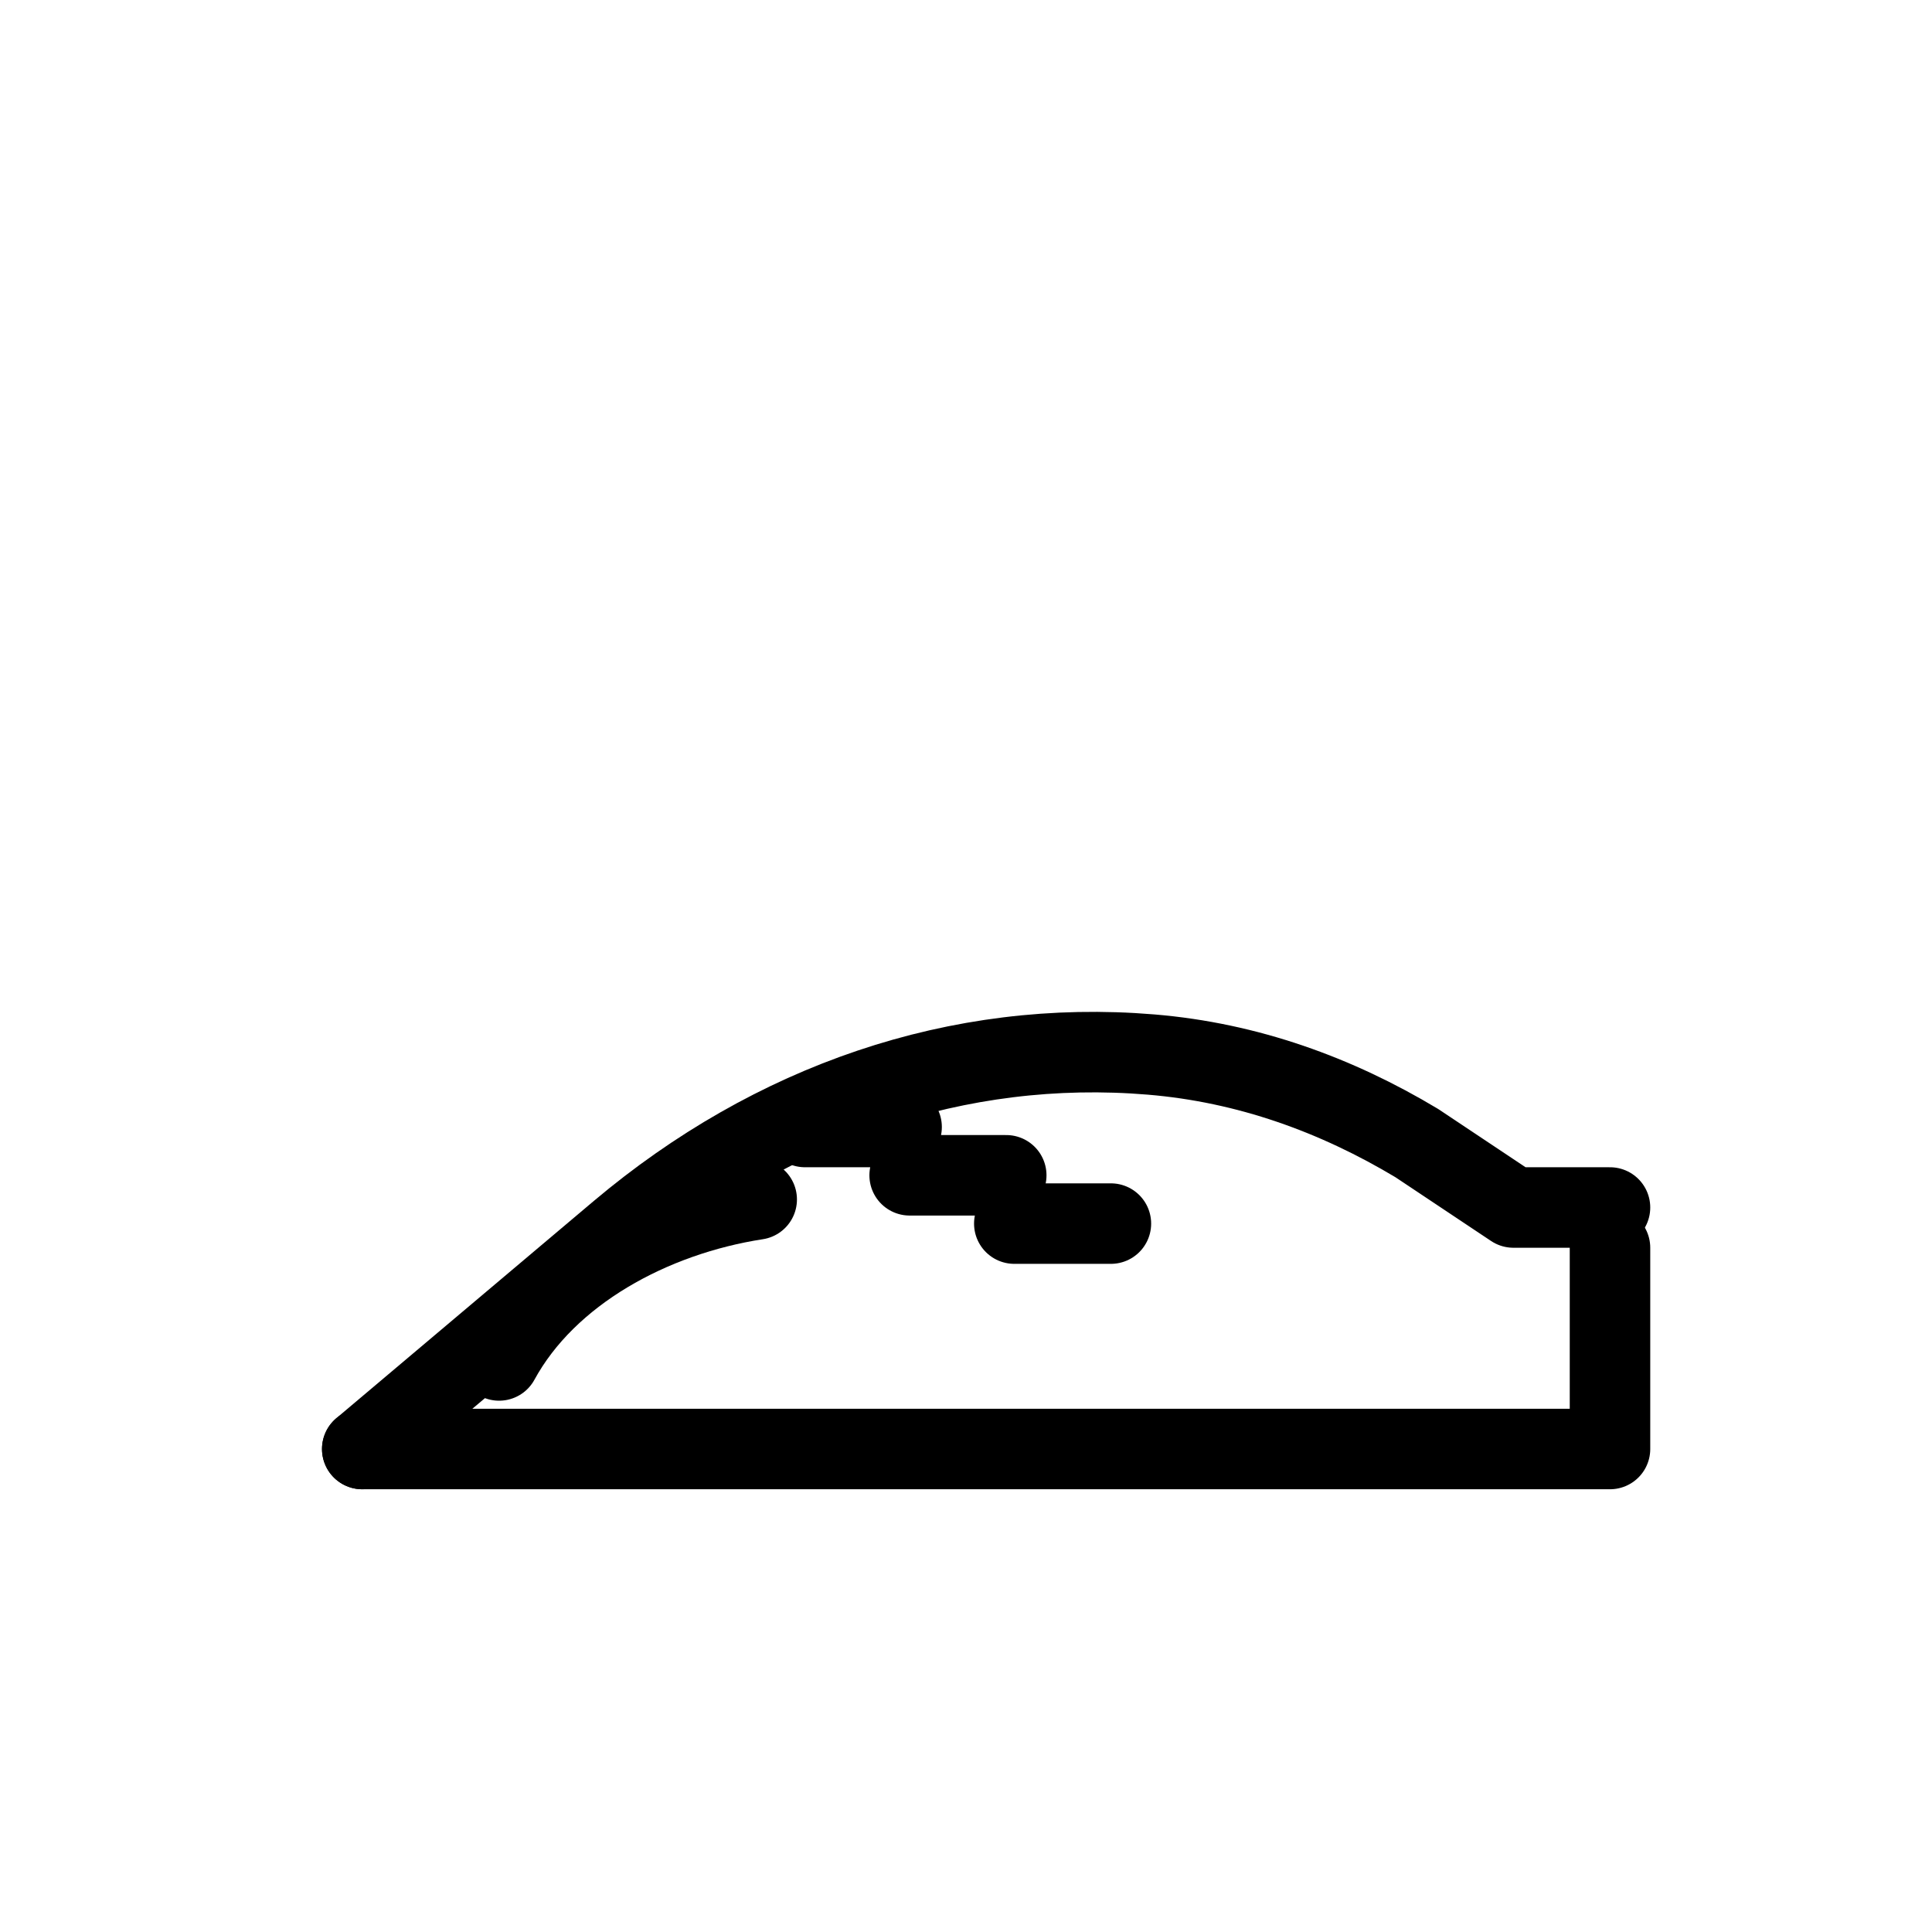
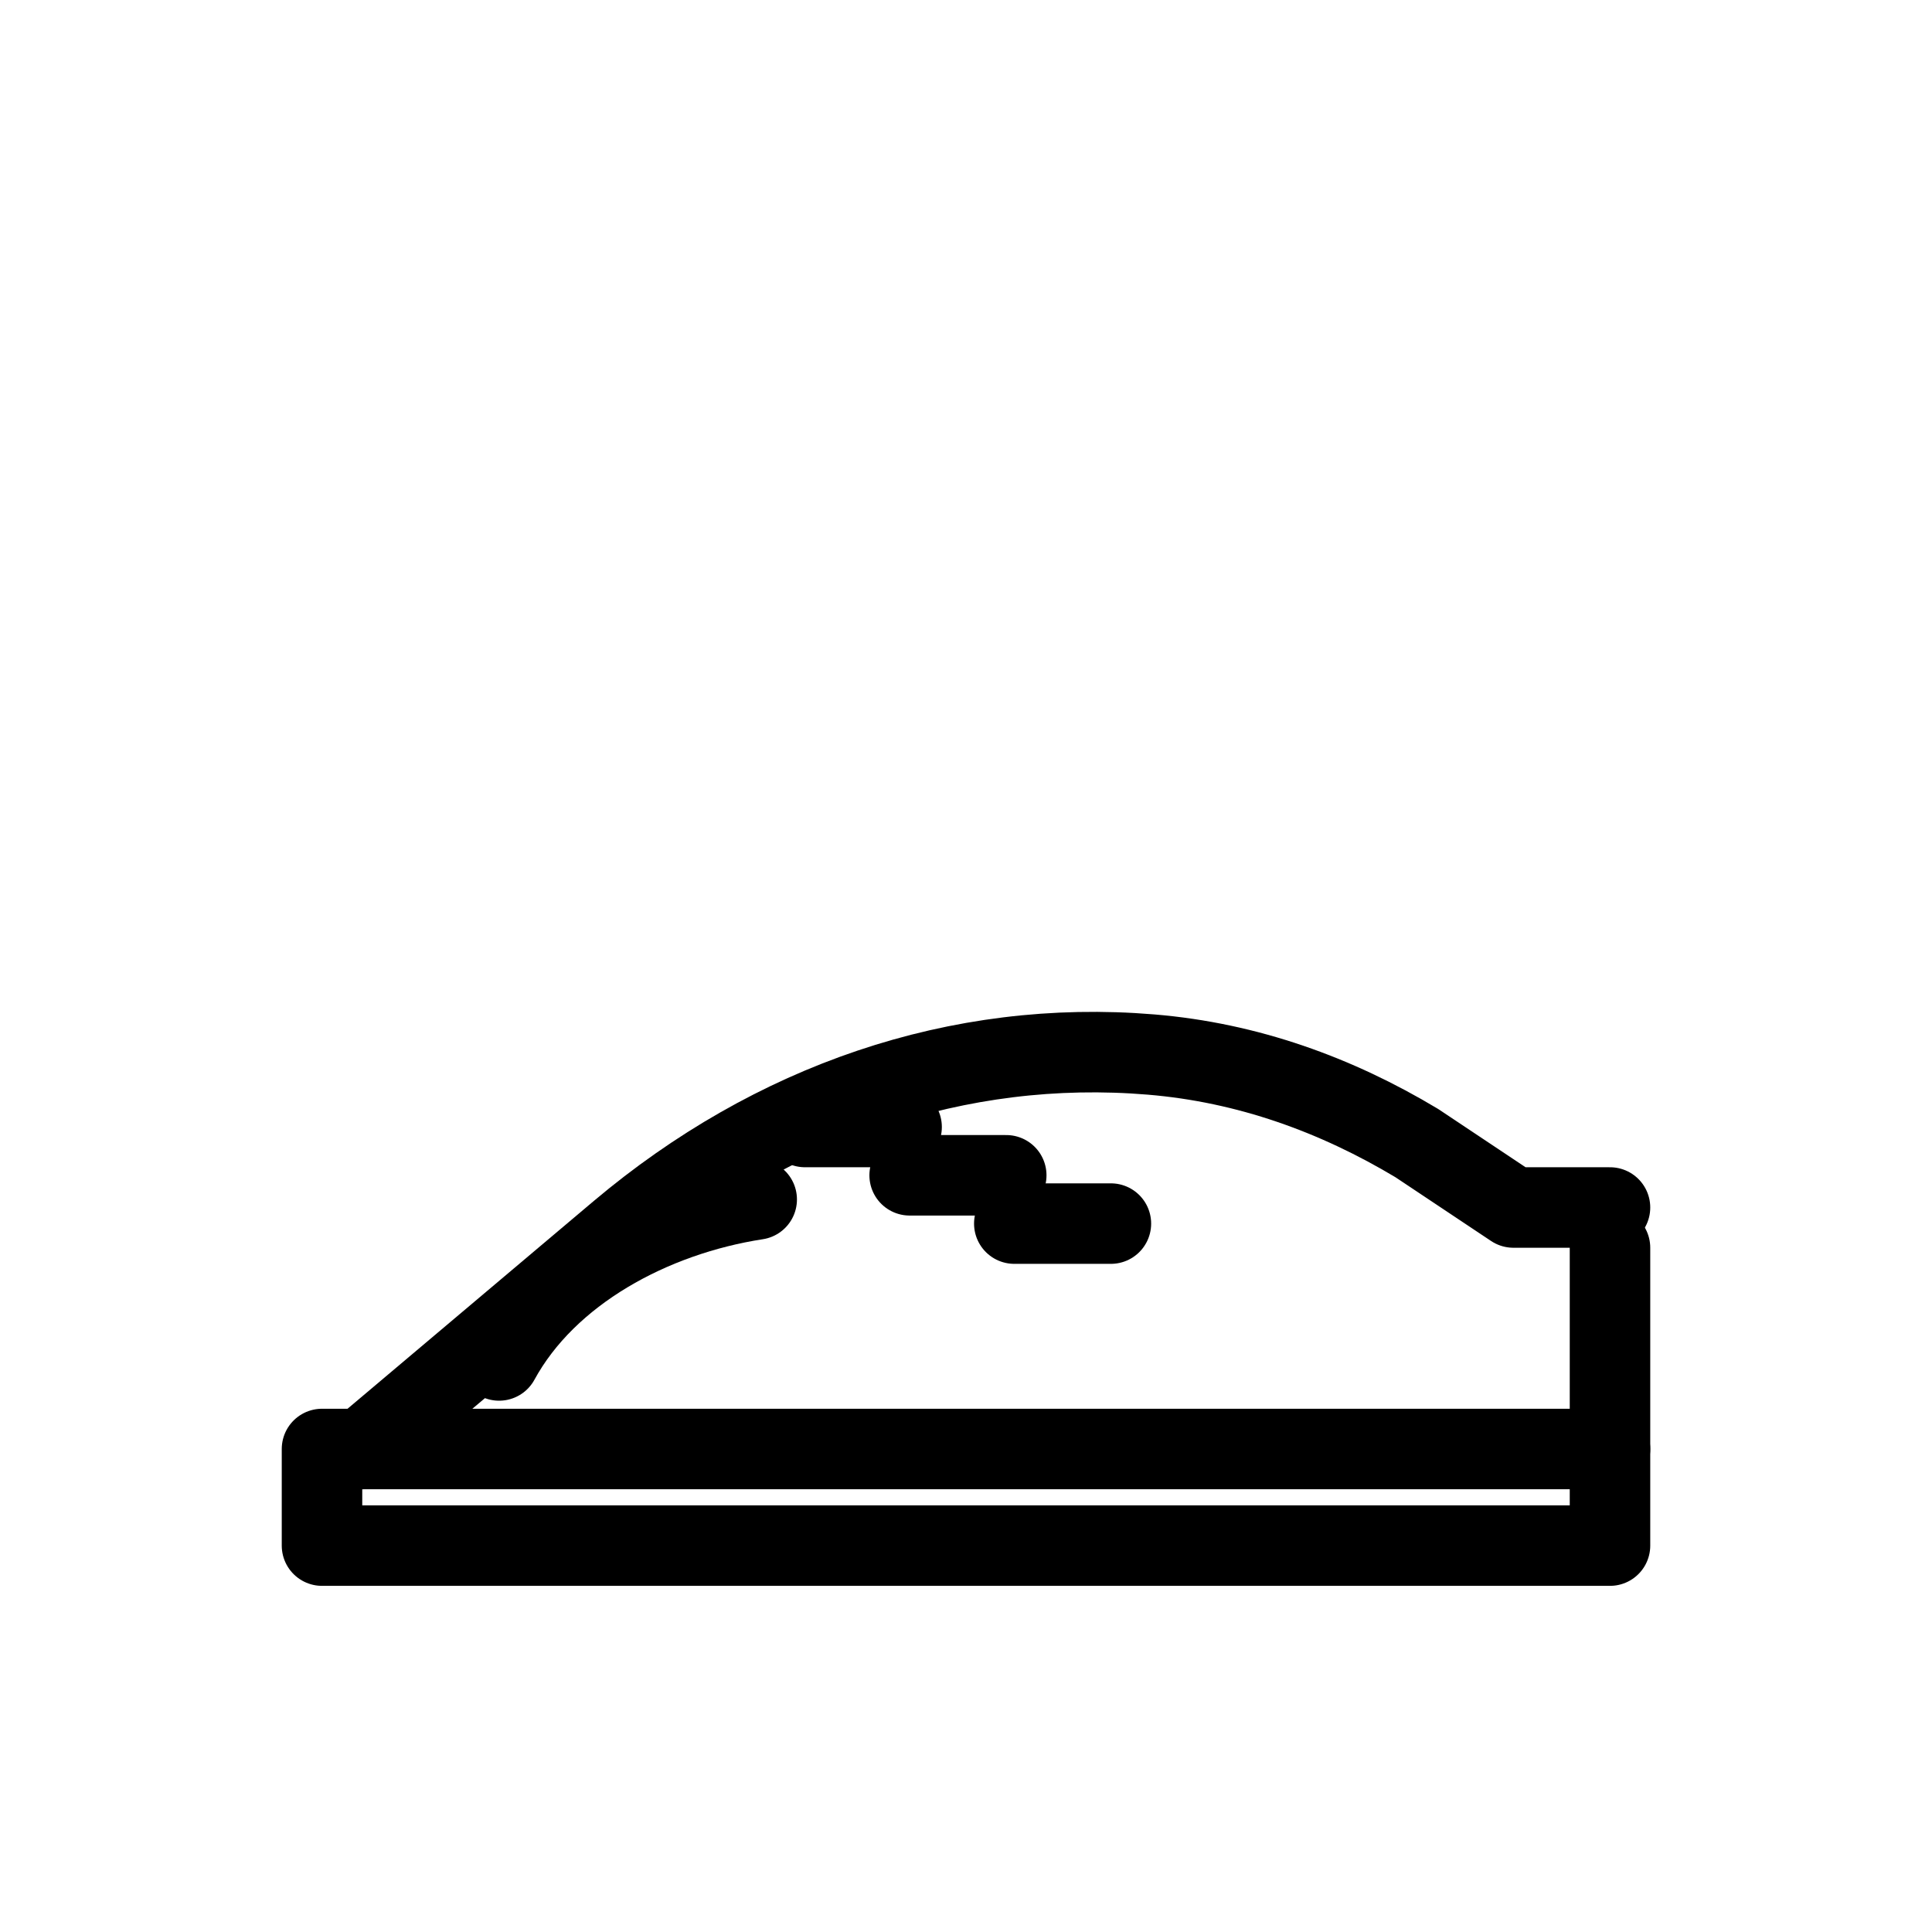
<svg xmlns="http://www.w3.org/2000/svg" viewBox="0 0 24 24" width="24" height="24" aria-hidden="true">
  <g fill="none" stroke="currentColor" stroke-width="1" stroke-linecap="round" stroke-linejoin="round">
-     <path d="M20 15.5V18H4.5" />
-     <path d="M4.5 18l3.2-2.7c1.9-1.6 4.2-2.4 6.6-2.2 1.2.1 2.3.5 3.3 1.1l1.2.8H20" />
-     <path d="M10 14h1.2M11.3 14.6h1.2M12.6 15.2h1.2" />
-     <path d="M6.2 16.9c.6-1.1 1.9-1.8 3.2-2" />
+     <path vector-effect="non-scaling-stroke" d="M20 15.5V18" />
+     <path vector-effect="non-scaling-stroke" d="M4 18h16v1.2H4z" />
+     <path vector-effect="non-scaling-stroke" d="M4.5 18l3.2-2.7c1.9-1.6 4.2-2.4 6.6-2.2 1.2.1 2.3.5 3.3 1.1l1.2.8H20" />
+     <path vector-effect="non-scaling-stroke" d="M10 14h1.2" />
+     <path vector-effect="non-scaling-stroke" d="M11.3 14.6h1.2" />
+     <path vector-effect="non-scaling-stroke" d="M12.6 15.2h1.2" />
+     <path vector-effect="non-scaling-stroke" d="M6.2 16.9c.6-1.1 1.9-1.8 3.2-2" />
  </g>
</svg>
